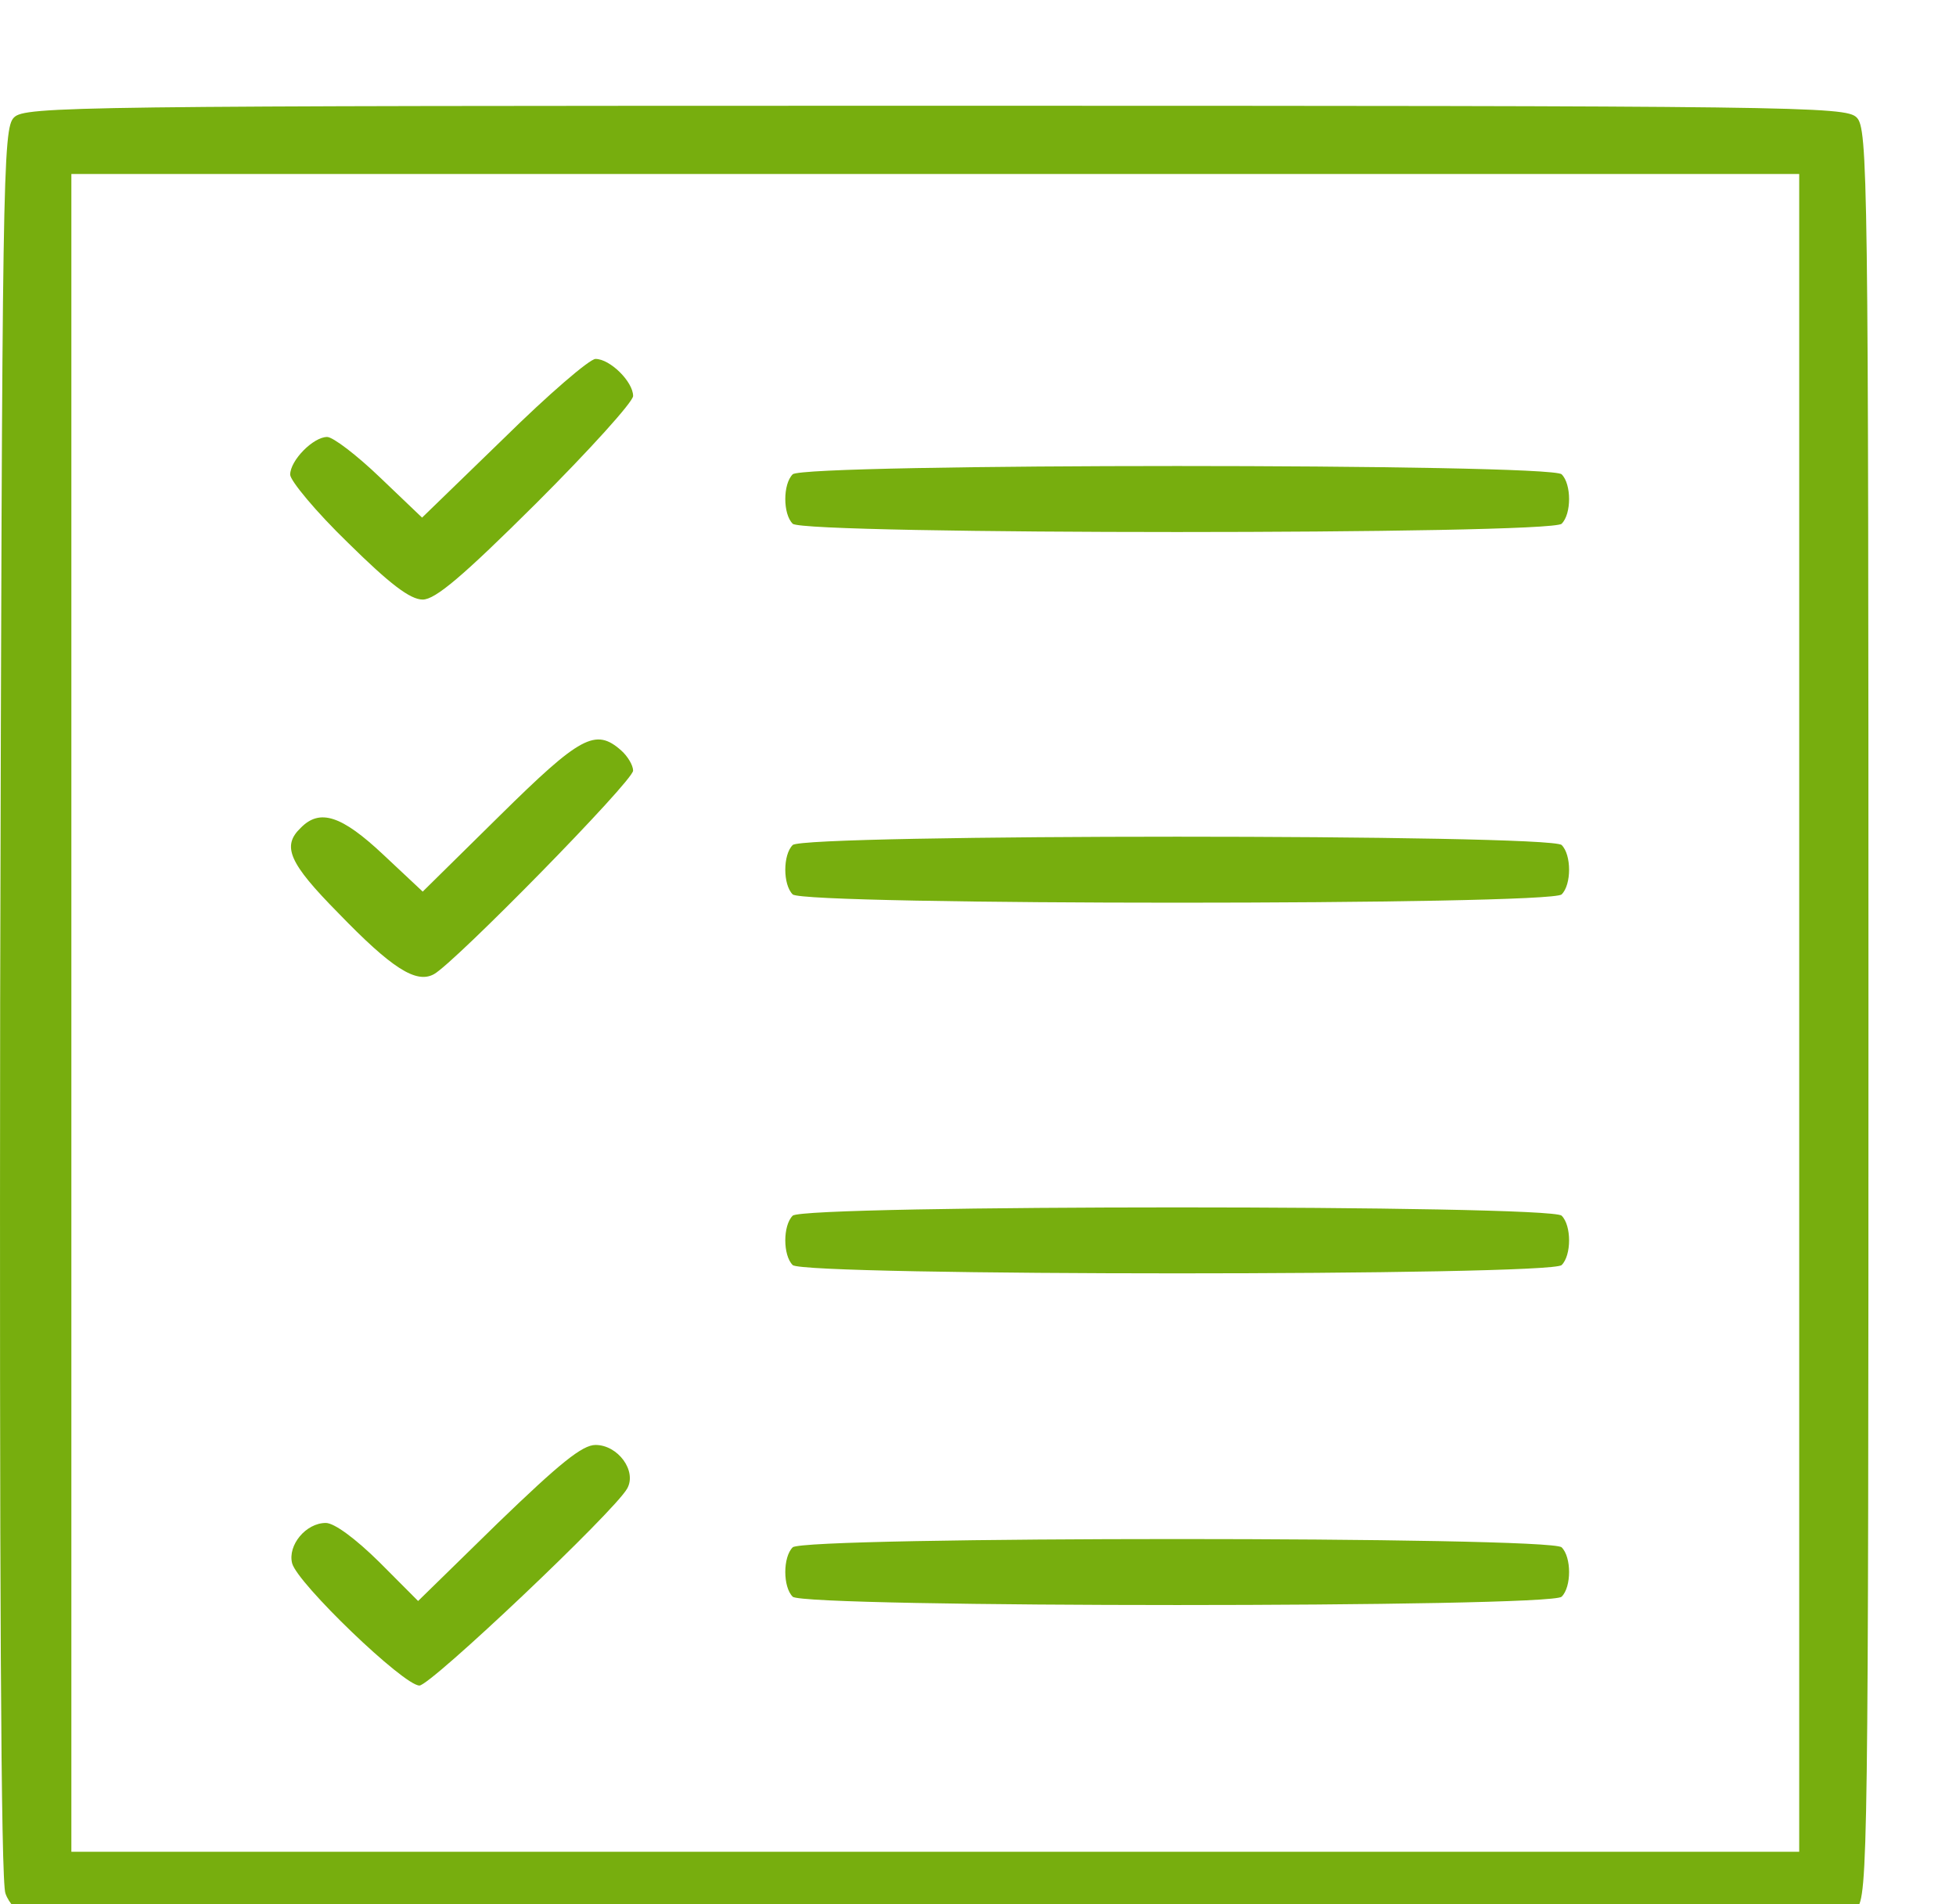
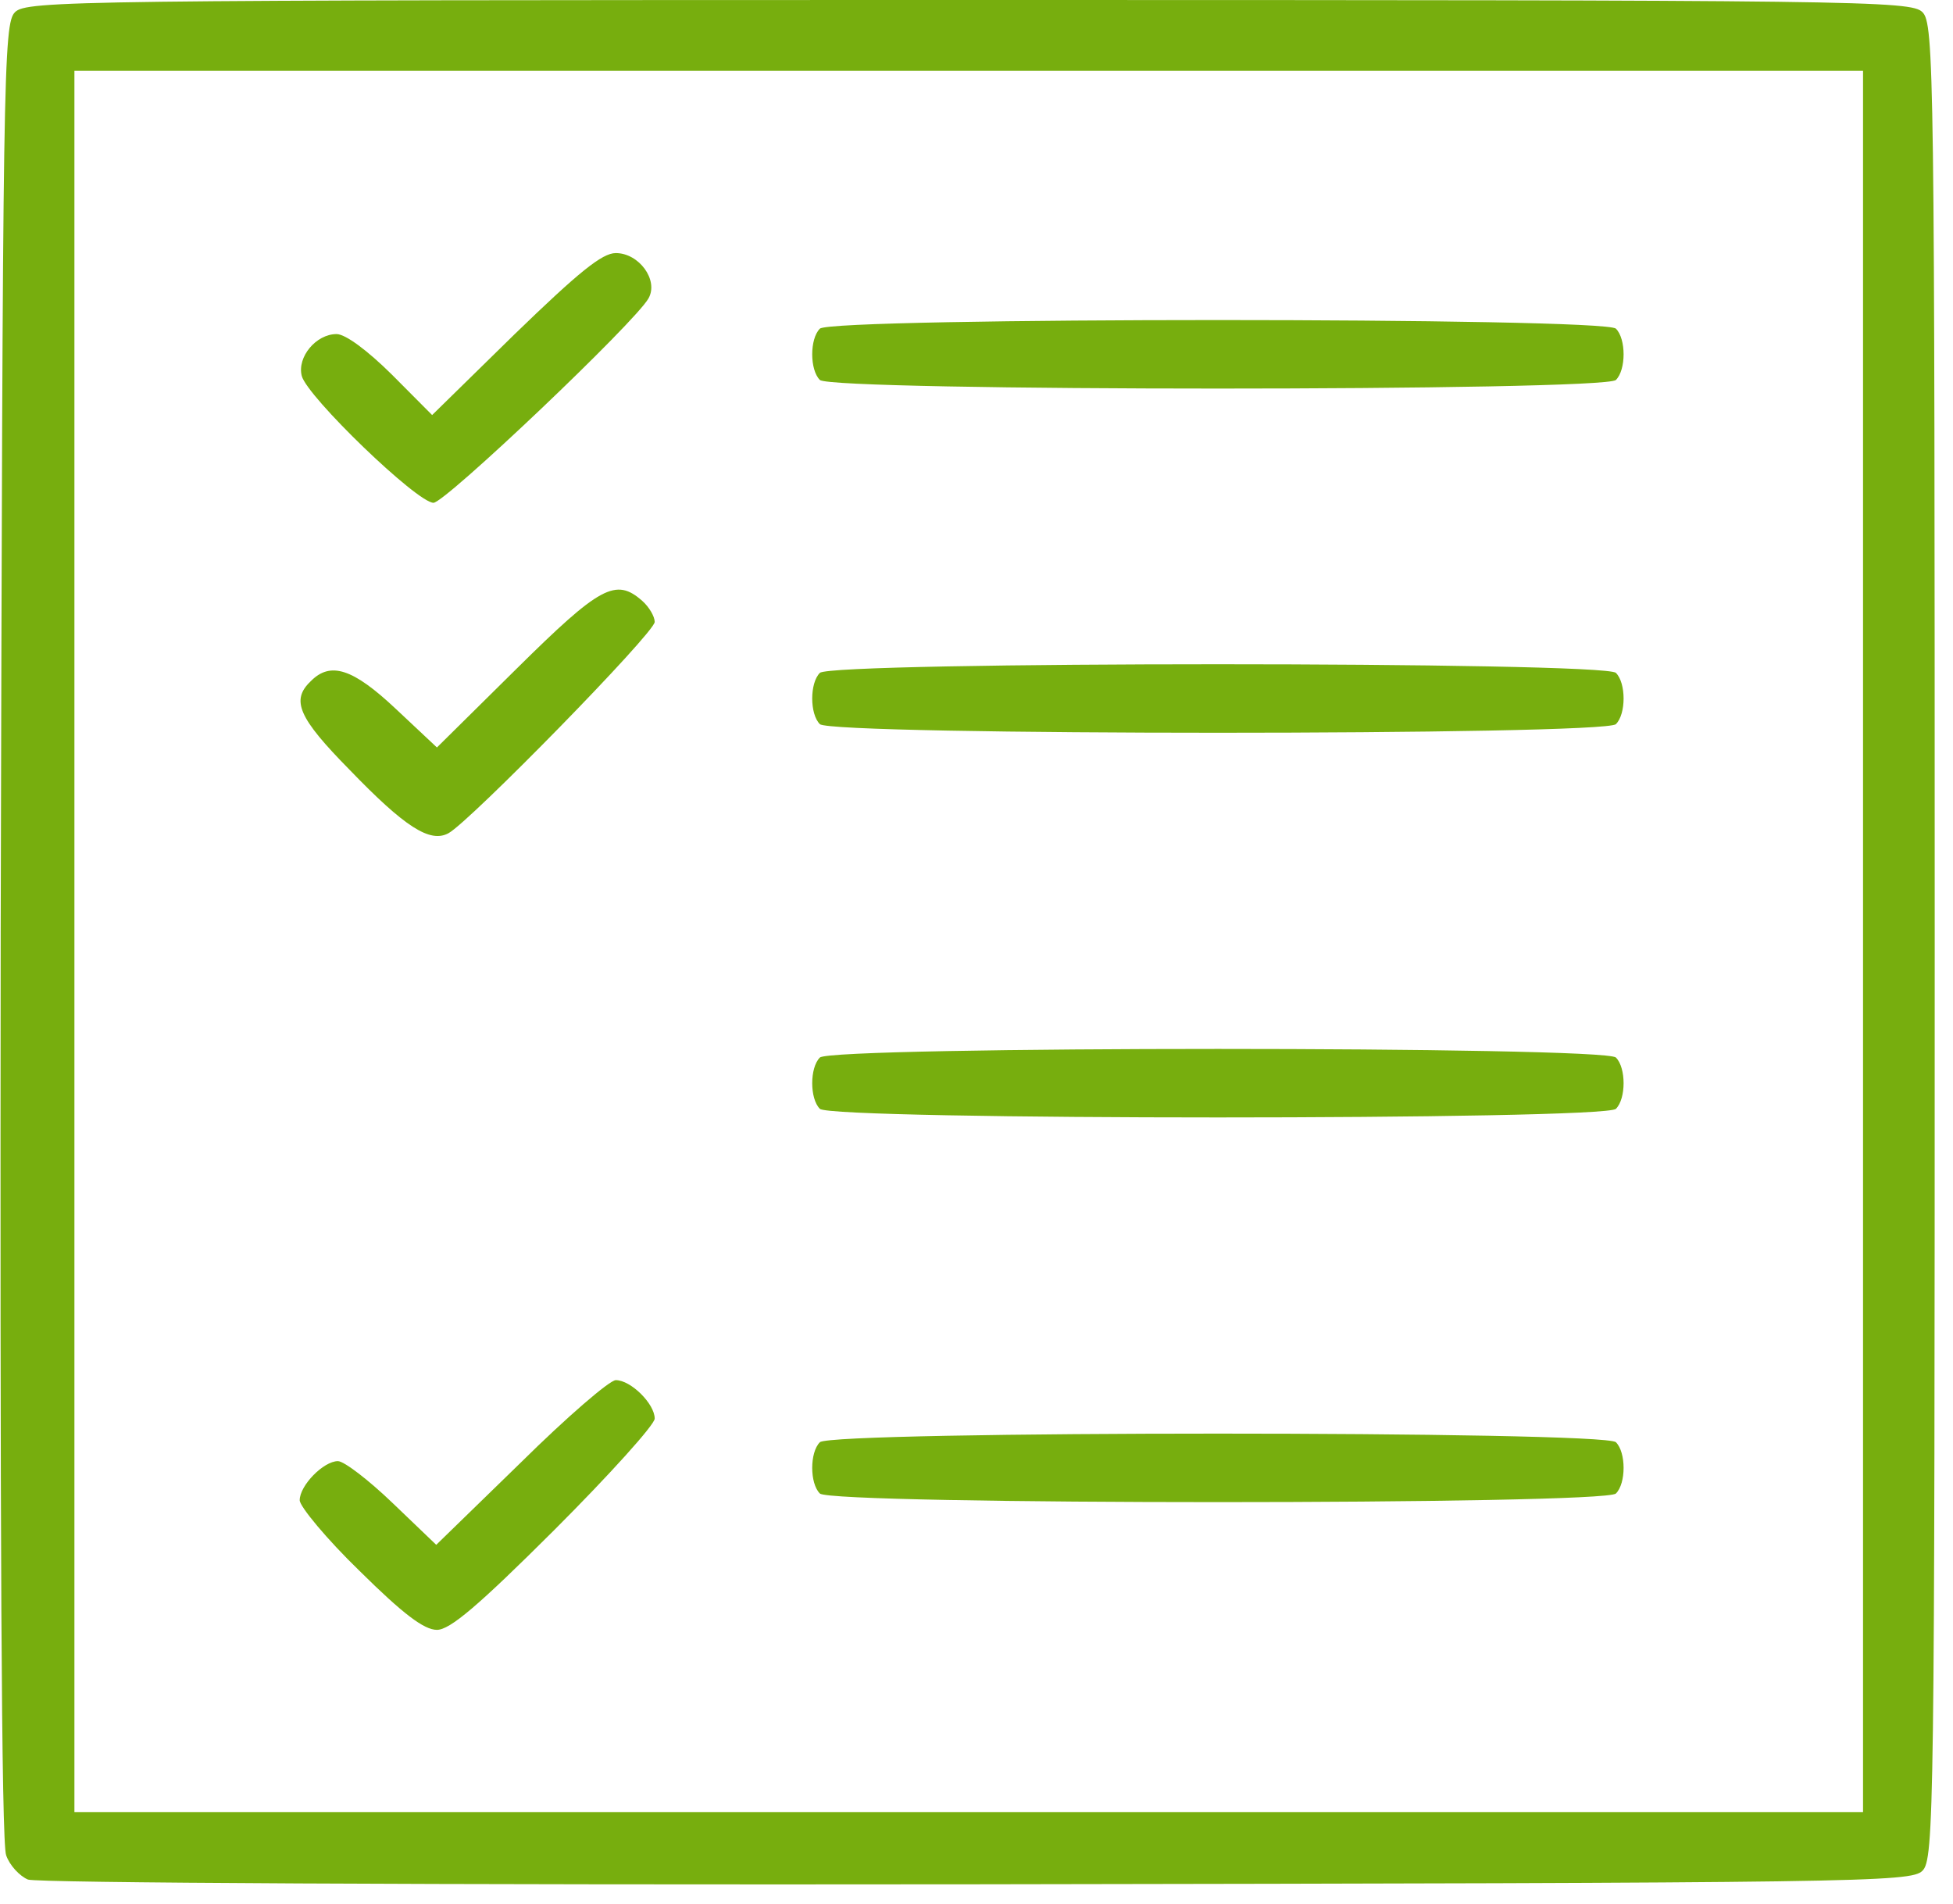
- <svg xmlns="http://www.w3.org/2000/svg" width="37px" height="36px" viewBox="0 0 37 36" version="1.1">
+ <svg xmlns="http://www.w3.org/2000/svg" width="79px" height="77px" viewBox="0 0 79 77" version="1.1">
  <defs />
  <g id="Symbols" stroke="none" stroke-width="1" fill="none" fill-rule="evenodd">
-     <g id="sprite-icon2" fill="#77AE0E">
-       <path d="M0.502,36.251 C0.352,36.19 0.165,35.993 0.103,35.808 C0.015,35.599 -0.009,29.721 0.003,18.959 C0.04,3.291 0.053,2.43 0.265,2.221 C0.477,2.012 1.338,2 17.692,2 C34.047,2 34.908,2.012 35.12,2.221 C35.332,2.43 35.344,3.267 35.344,19.156 C35.344,35.046 35.332,35.882 35.12,36.091 C34.908,36.3 34.034,36.312 17.842,36.337 C7.75,36.349 0.677,36.312 0.502,36.251 Z M34.034,19.156 L34.034,3.291 L17.692,3.291 L1.35,3.291 L1.35,19.156 L1.35,35.021 L17.692,35.021 L34.034,35.021 L34.034,19.156 Z" id="Shape" />
-       <path d="M9.531,8.289 L7.984,9.789 L7.186,9.027 C6.749,8.608 6.3,8.264 6.188,8.264 C5.926,8.264 5.489,8.707 5.489,8.977 C5.489,9.088 5.975,9.678 6.587,10.269 C7.373,11.044 7.759,11.339 7.996,11.339 C8.233,11.339 8.745,10.908 10.142,9.519 C11.153,8.51 11.976,7.6 11.976,7.489 C11.976,7.219 11.539,6.788 11.265,6.788 C11.153,6.788 10.367,7.465 9.531,8.289 Z" id="Shape" />
-       <path d="M14.995,8.97 C14.808,9.155 14.808,9.721 14.995,9.905 C15.207,10.114 29.328,10.114 29.54,9.905 C29.728,9.721 29.728,9.155 29.54,8.97 C29.328,8.761 15.207,8.761 14.995,8.97 Z" id="Shape" />
-       <path d="M9.456,15.423 L7.996,16.862 L7.248,16.161 C6.462,15.423 6.05,15.287 5.689,15.656 C5.327,16.001 5.464,16.321 6.4,17.268 C7.41,18.313 7.872,18.608 8.208,18.424 C8.595,18.214 11.976,14.771 11.976,14.574 C11.976,14.476 11.876,14.304 11.751,14.193 C11.265,13.762 10.978,13.922 9.456,15.423 Z" id="Shape" />
-       <path d="M14.995,15.981 C14.808,16.165 14.808,16.731 14.995,16.915 C15.207,17.124 29.328,17.124 29.54,16.915 C29.728,16.731 29.728,16.165 29.54,15.981 C29.328,15.771 15.207,15.771 14.995,15.981 Z" id="Shape" />
-       <path d="M14.995,22.991 C14.808,23.175 14.808,23.741 14.995,23.925 C15.207,24.134 29.328,24.134 29.54,23.925 C29.728,23.741 29.728,23.175 29.54,22.991 C29.328,22.782 15.207,22.782 14.995,22.991 Z" id="Shape" />
-       <path d="M9.419,28.802 L7.909,30.278 L7.173,29.54 C6.724,29.098 6.325,28.802 6.163,28.802 C5.788,28.802 5.439,29.221 5.526,29.565 C5.626,29.946 7.635,31.877 7.934,31.877 C8.146,31.877 11.627,28.581 11.864,28.151 C12.051,27.819 11.689,27.327 11.265,27.327 C11.015,27.327 10.591,27.671 9.419,28.802 Z" id="Shape" />
-       <path d="M14.995,29.263 C14.808,29.447 14.808,30.013 14.995,30.197 C15.207,30.407 29.328,30.407 29.54,30.197 C29.728,30.013 29.728,29.447 29.54,29.263 C29.328,29.054 15.207,29.054 14.995,29.263 Z" id="Shape" />
+     <g id="2" fill="#77AE0E">
+       <path d="M1.132,76.021 C0.801,75.884 0.387,75.447 0.249,75.038 C0.055,74.574 1.7094659e-13,61.526 0.028,37.642 C0.11,2.866 0.138,0.955 0.608,0.491 C1.077,0.027 2.982,5.68408535e-14 39.185,5.68408535e-14 C75.389,5.68408535e-14 77.294,0.027 77.763,0.491 C78.233,0.955 78.26,2.812 78.26,38.079 C78.26,73.345 78.233,75.202 77.763,75.666 C77.294,76.13 75.361,76.157 39.517,76.212 C17.176,76.239 1.519,76.157 1.132,76.021 Z M75.361,38.079 L75.361,2.866 L39.185,2.866 L3.01,2.866 L3.01,38.079 L3.01,73.291 L39.185,73.291 L75.361,73.291 L75.361,38.079 Z" id="Shape" />
+       <path d="M21.07,59.151 L17.646,62.482 L15.879,60.789 C14.912,59.861 13.918,59.097 13.669,59.097 C13.089,59.097 12.123,60.079 12.123,60.68 C12.123,60.926 13.2,62.236 14.553,63.546 C16.293,65.266 17.149,65.921 17.674,65.921 C18.198,65.921 19.33,64.965 22.423,61.881 C24.66,59.643 26.483,57.623 26.483,57.377 C26.483,56.777 25.516,55.821 24.909,55.821 C24.66,55.821 22.92,57.322 21.07,59.151 Z" id="Shape" />
+       <path d="M33.165,60.407 C32.751,59.998 32.751,58.742 33.165,58.332 C33.635,57.868 64.895,57.868 65.364,58.332 C65.779,58.742 65.779,59.998 65.364,60.407 C64.895,60.871 33.635,60.871 33.165,60.407 Z" id="Shape" />
+       <path d="M20.904,27.039 L17.674,30.232 L16.017,28.677 C14.277,27.039 13.366,26.738 12.565,27.557 C11.764,28.322 12.068,29.031 14.139,31.133 C16.376,33.453 17.397,34.108 18.143,33.699 C18.999,33.235 26.483,25.592 26.483,25.155 C26.483,24.937 26.262,24.555 25.986,24.309 C24.909,23.354 24.273,23.709 20.904,27.039 Z" id="Shape" />
+       <path d="M33.165,44.848 C32.751,44.439 32.751,43.183 33.165,42.773 C33.635,42.309 64.895,42.309 65.364,42.773 C65.779,43.183 65.779,44.439 65.364,44.848 C64.895,45.312 33.635,45.312 33.165,44.848 Z" id="Shape" />
+       <path d="M33.165,29.289 C32.751,28.88 32.751,27.624 33.165,27.215 C33.635,26.75 64.895,26.75 65.364,27.215 C65.779,27.624 65.779,28.88 65.364,29.289 C64.895,29.753 33.635,29.753 33.165,29.289 Z" id="Shape" />
+       <path d="M20.822,13.512 L17.48,16.787 L15.851,15.15 C14.857,14.167 13.973,13.512 13.614,13.512 C12.786,13.512 12.012,14.44 12.206,15.204 C12.427,16.05 16.873,20.336 17.535,20.336 C18.005,20.336 25.709,13.02 26.234,12.065 C26.648,11.328 25.848,10.236 24.909,10.236 C24.356,10.236 23.417,11 20.822,13.512 Z" id="Shape" />
+       <path d="M33.165,15.368 C32.751,14.958 32.751,13.703 33.165,13.293 C33.635,12.829 64.895,12.829 65.364,13.293 C65.779,13.703 65.779,14.958 65.364,15.368 C64.895,15.832 33.635,15.832 33.165,15.368 Z" id="Shape" />
    </g>
  </g>
</svg>
